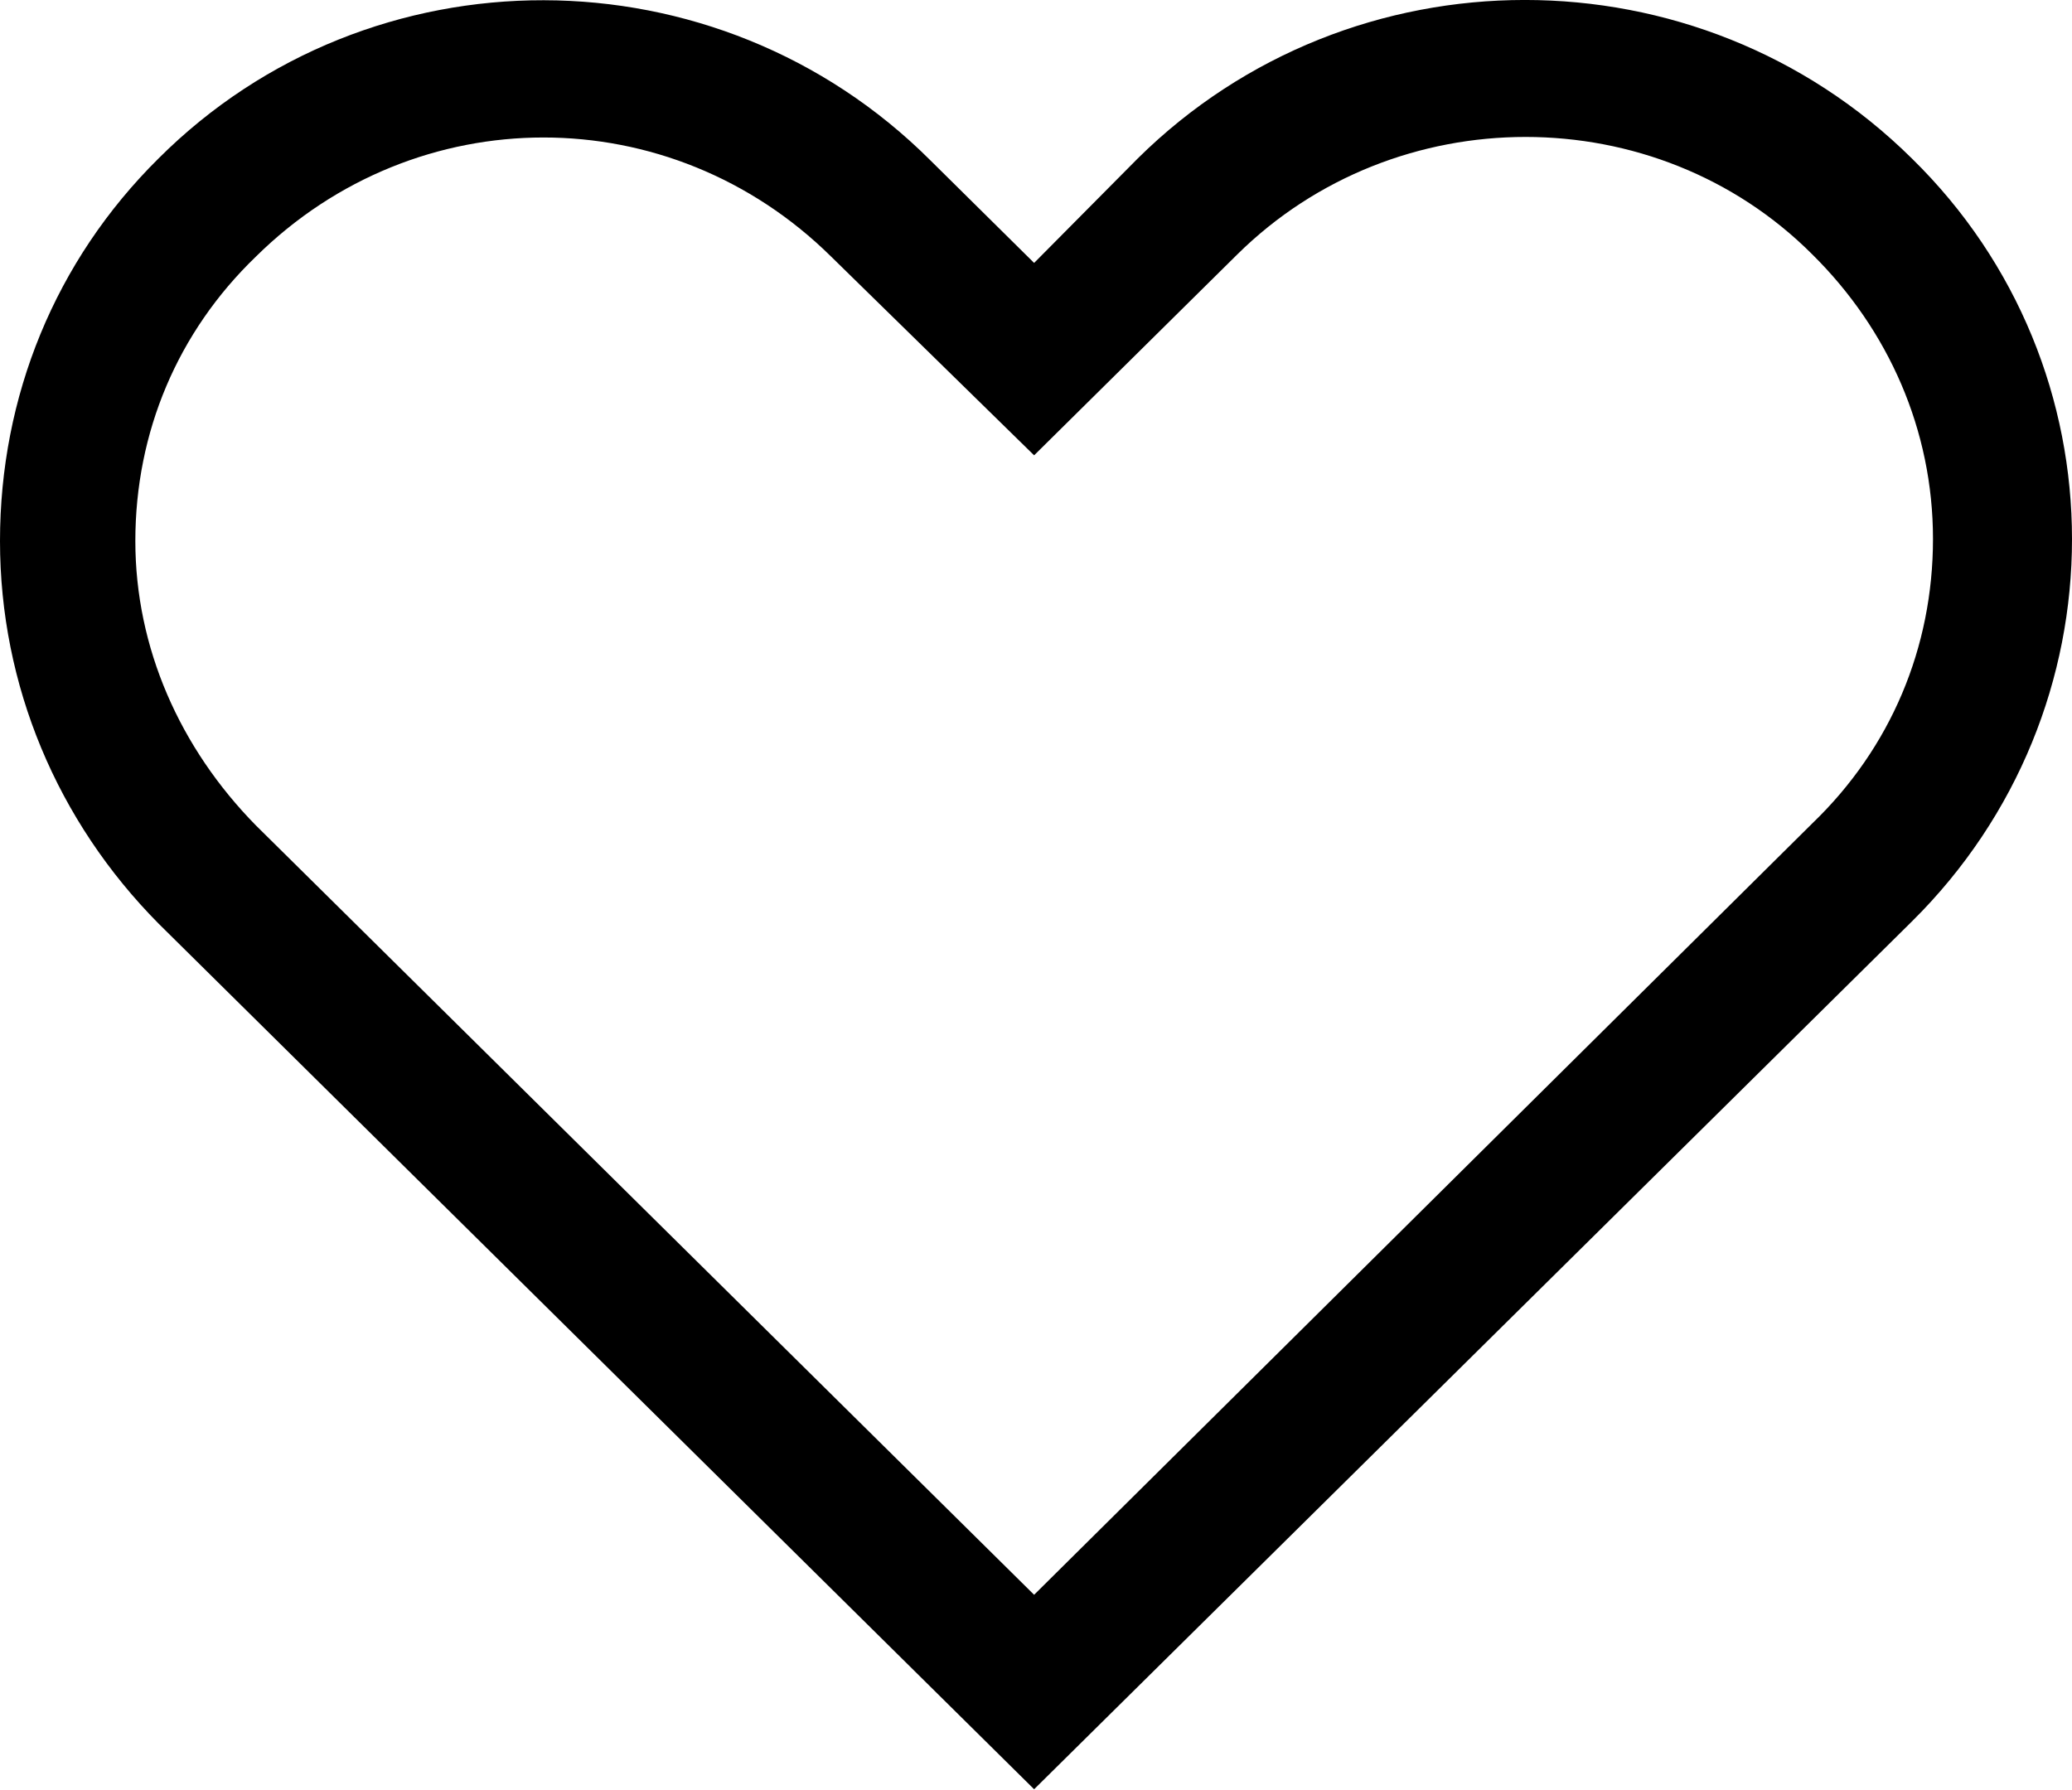
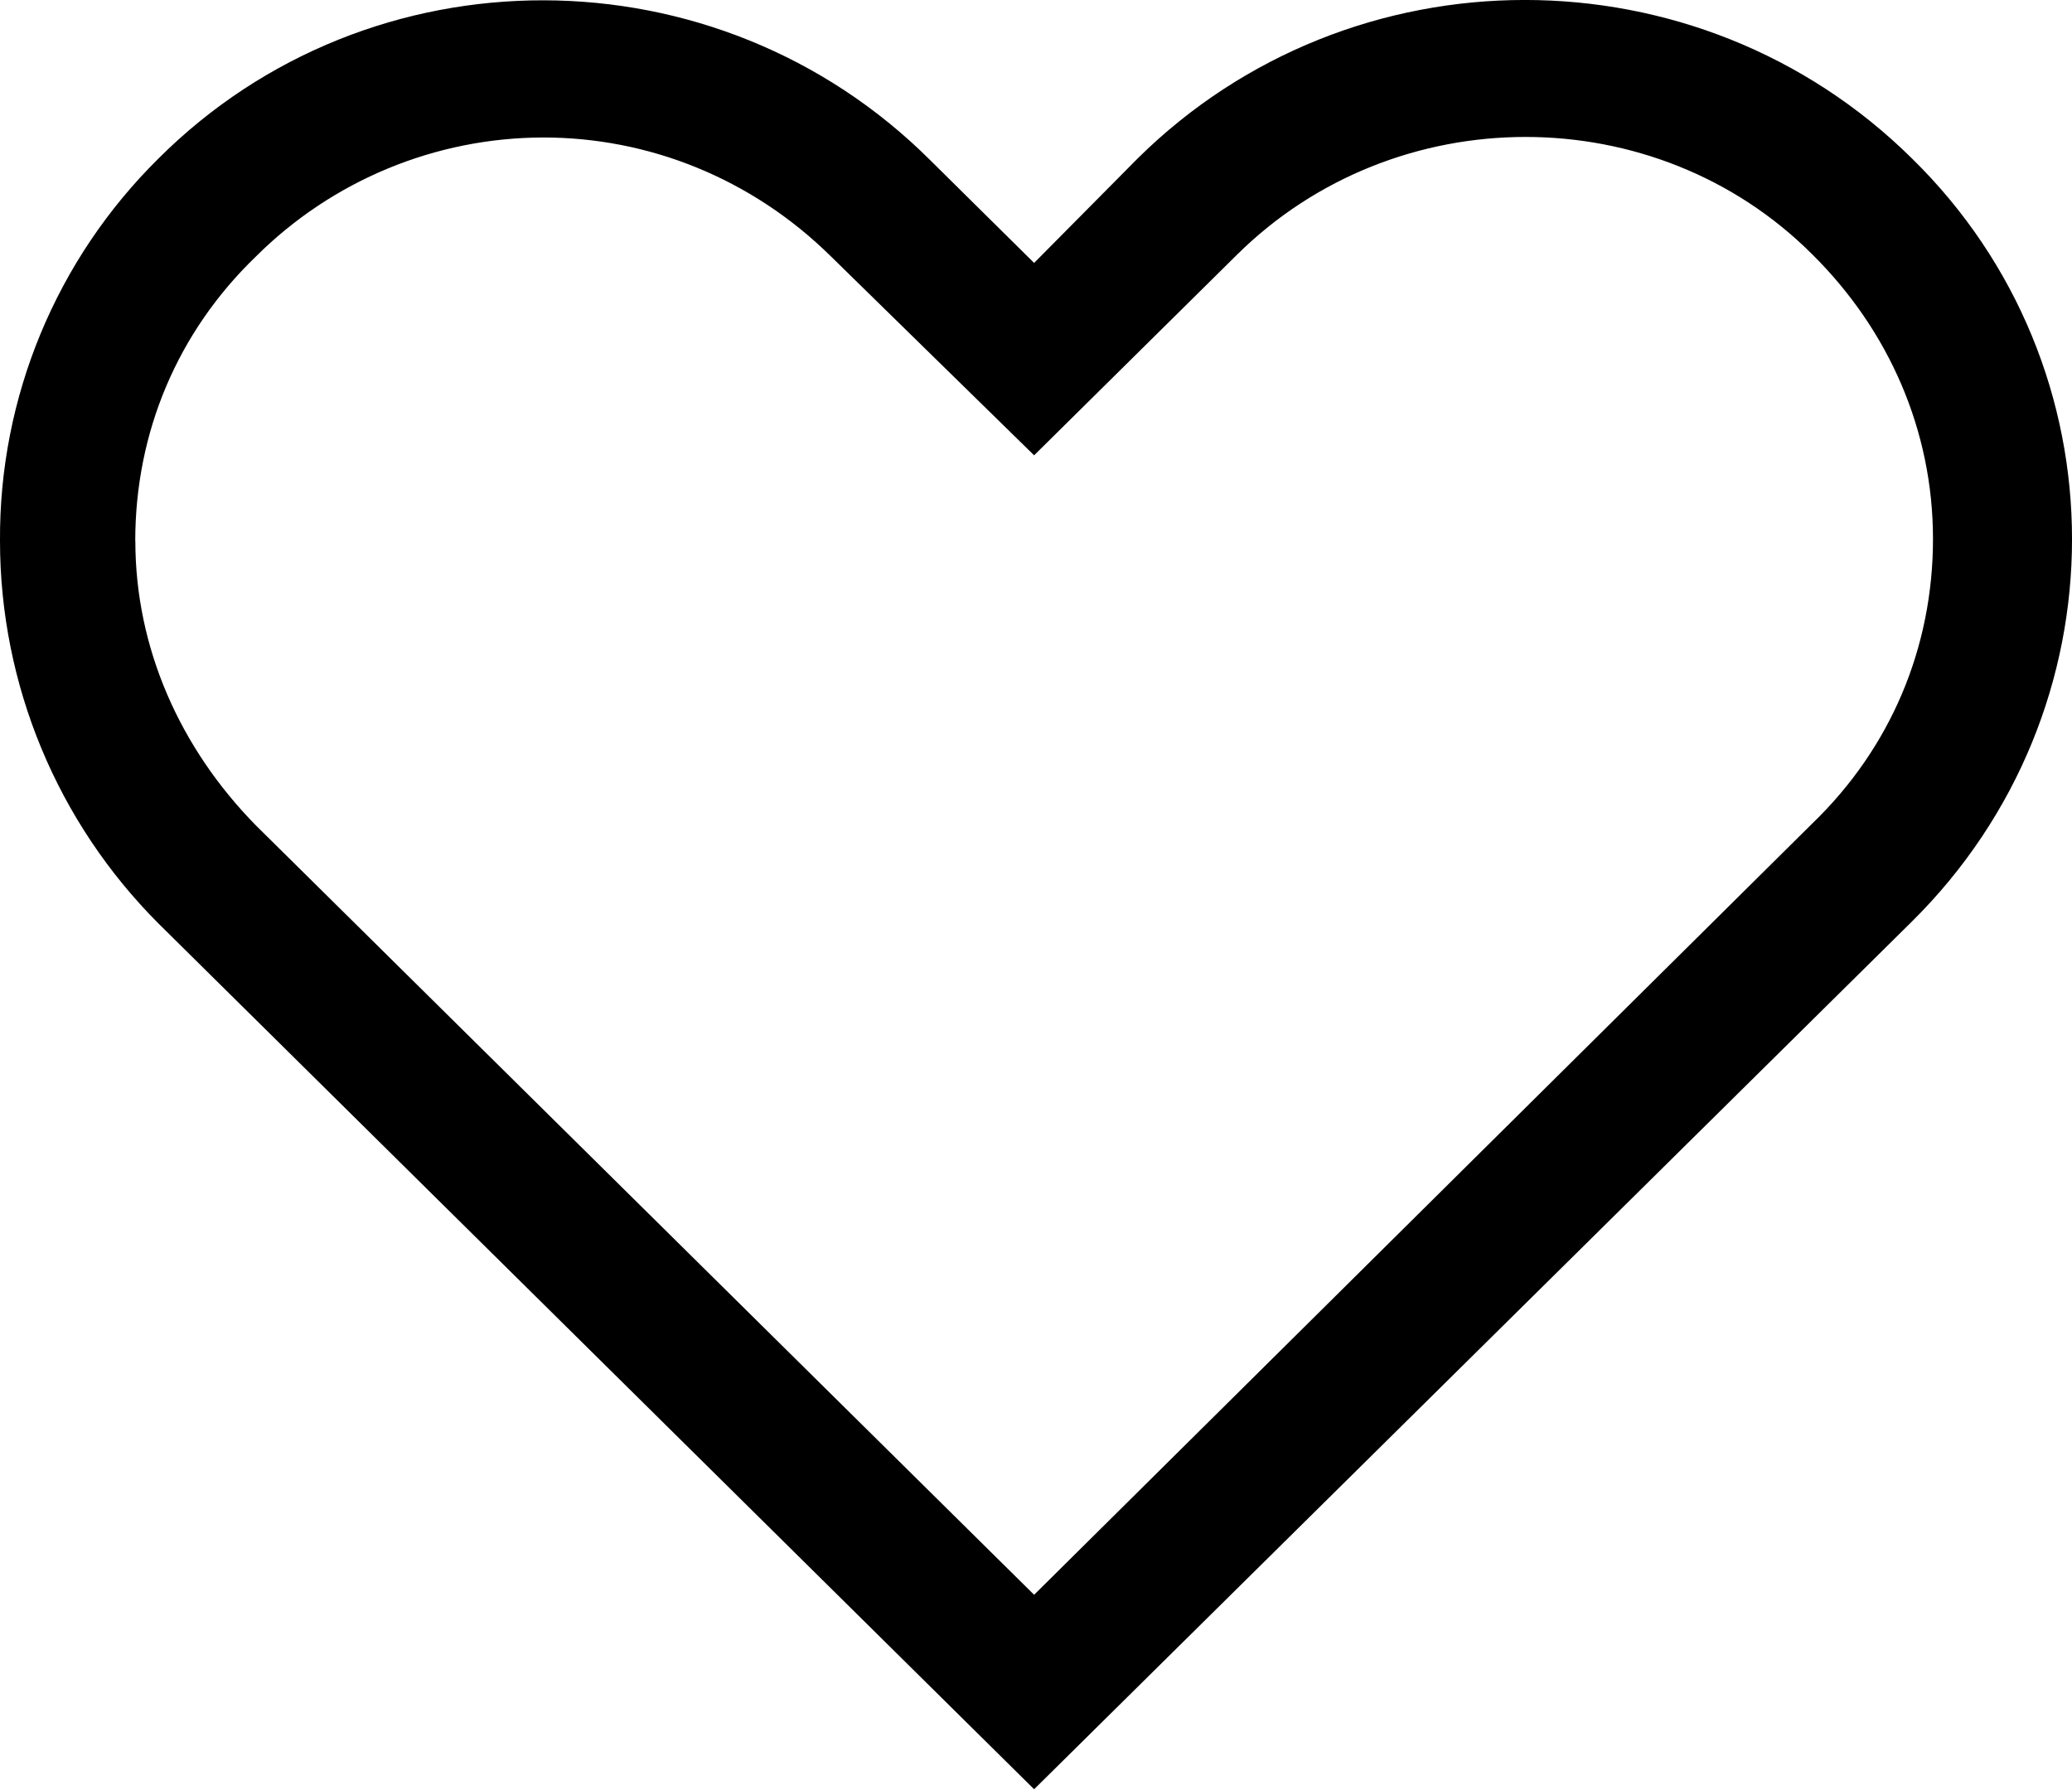
- <svg xmlns="http://www.w3.org/2000/svg" width="22" height="19" viewBox="0 0 22 19" fill="none">
-   <path d="M20.299 9.786C22.567 7.543 22.567 3.902 20.299 1.682C18.031 -0.561 14.349 -0.561 12.081 1.682L10.98 2.792L9.88 1.704C7.612 -0.561 3.93 -0.561 1.684 1.682C0.584 2.77 0 4.213 0 5.745C0 7.277 0.606 8.72 1.684 9.808L10.98 19L20.299 9.786ZM1.437 5.745C1.437 4.59 1.886 3.525 2.717 2.725C3.57 1.882 4.671 1.46 5.771 1.46C6.871 1.46 7.971 1.882 8.825 2.725L10.98 4.835L13.136 2.703C14.82 1.038 17.582 1.038 19.244 2.703C20.052 3.502 20.524 4.568 20.524 5.723C20.524 6.877 20.075 7.943 19.244 8.742L10.98 16.935L2.717 8.765C1.909 7.943 1.437 6.877 1.437 5.745Z" fill="black" />
+ <svg xmlns="http://www.w3.org/2000/svg" width="22" height="19" fill="none">
+   <path d="M20.3 9.786c2.267-2.243 2.267-5.884 0-8.104-2.269-2.243-5.951-2.243-8.22 0l-1.1 1.11-1.1-1.088C7.612-.56 3.93-.56 1.684 1.682A5.657 5.657 0 0 0 0 5.745a5.75 5.75 0 0 0 1.684 4.063L10.98 19l9.32-9.214ZM1.436 5.745c0-1.155.45-2.22 1.28-3.02A4.33 4.33 0 0 1 5.771 1.46c1.1 0 2.2.422 3.054 1.265l2.155 2.11 2.156-2.132c1.684-1.665 4.446-1.665 6.108 0 .808.8 1.28 1.865 1.28 3.02 0 1.154-.45 2.22-1.28 3.02l-8.264 8.192-8.263-8.17c-.808-.822-1.28-1.888-1.28-3.02Z" fill="#000" />
</svg>
